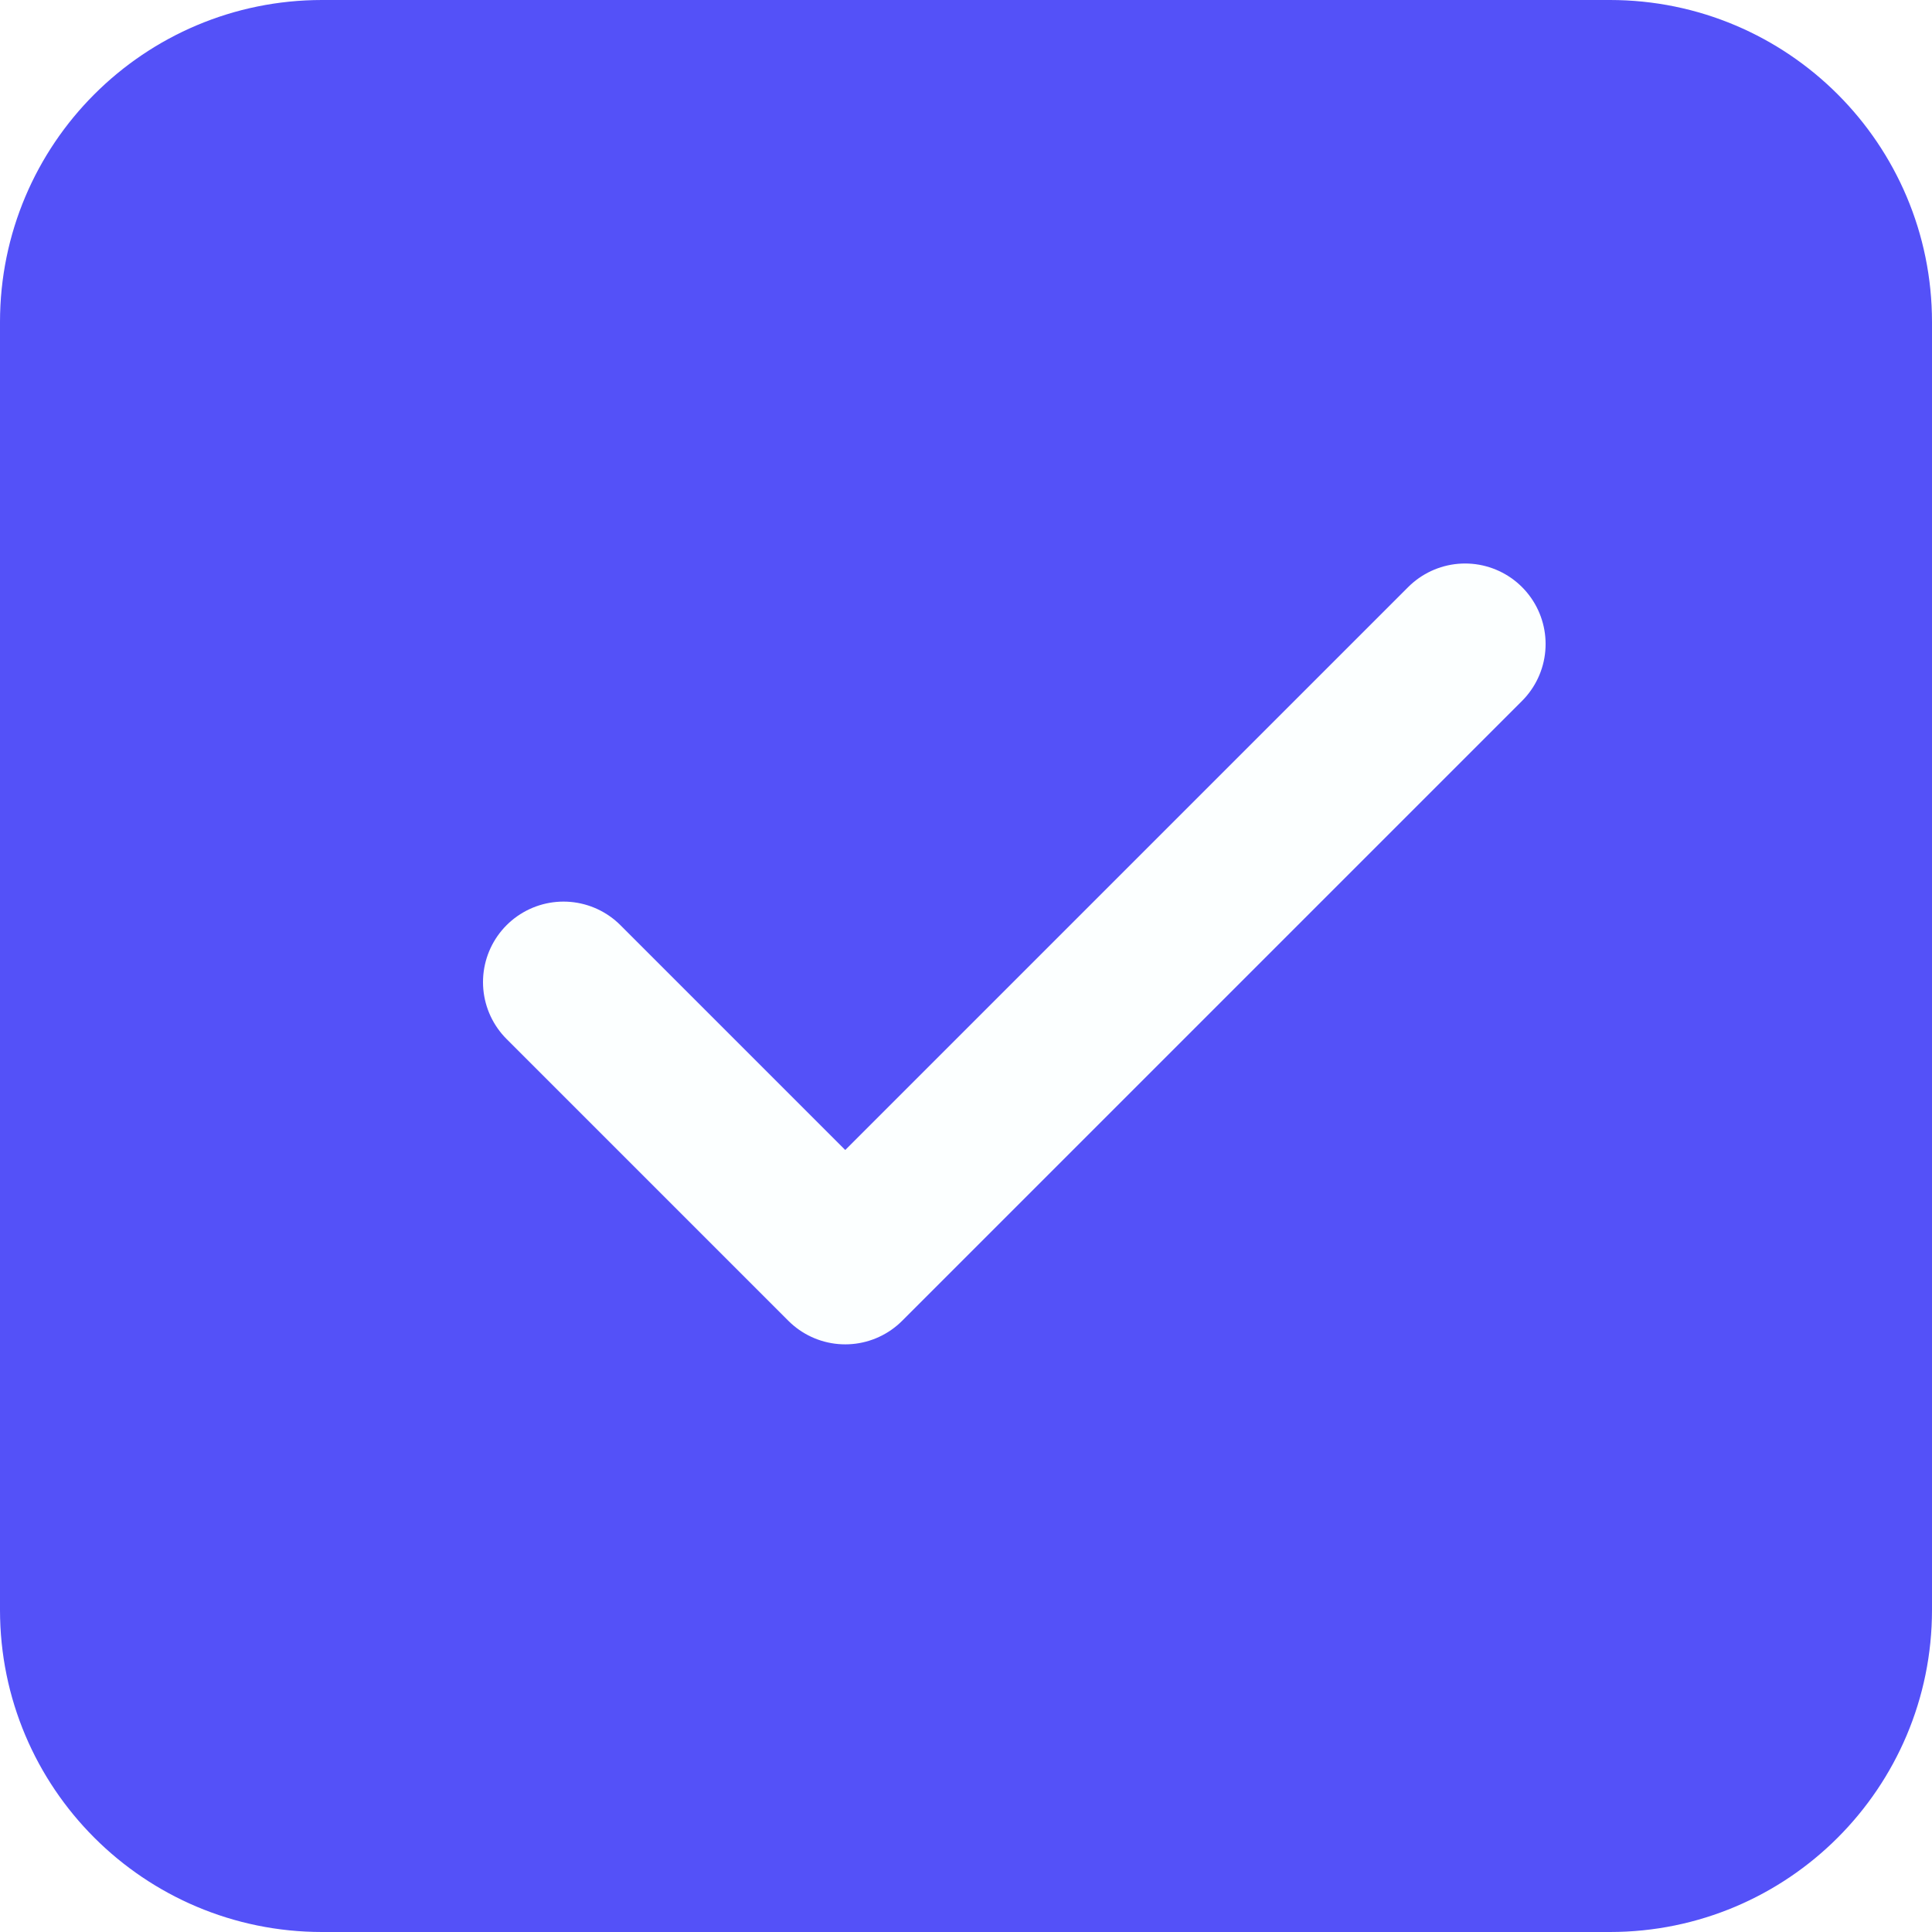
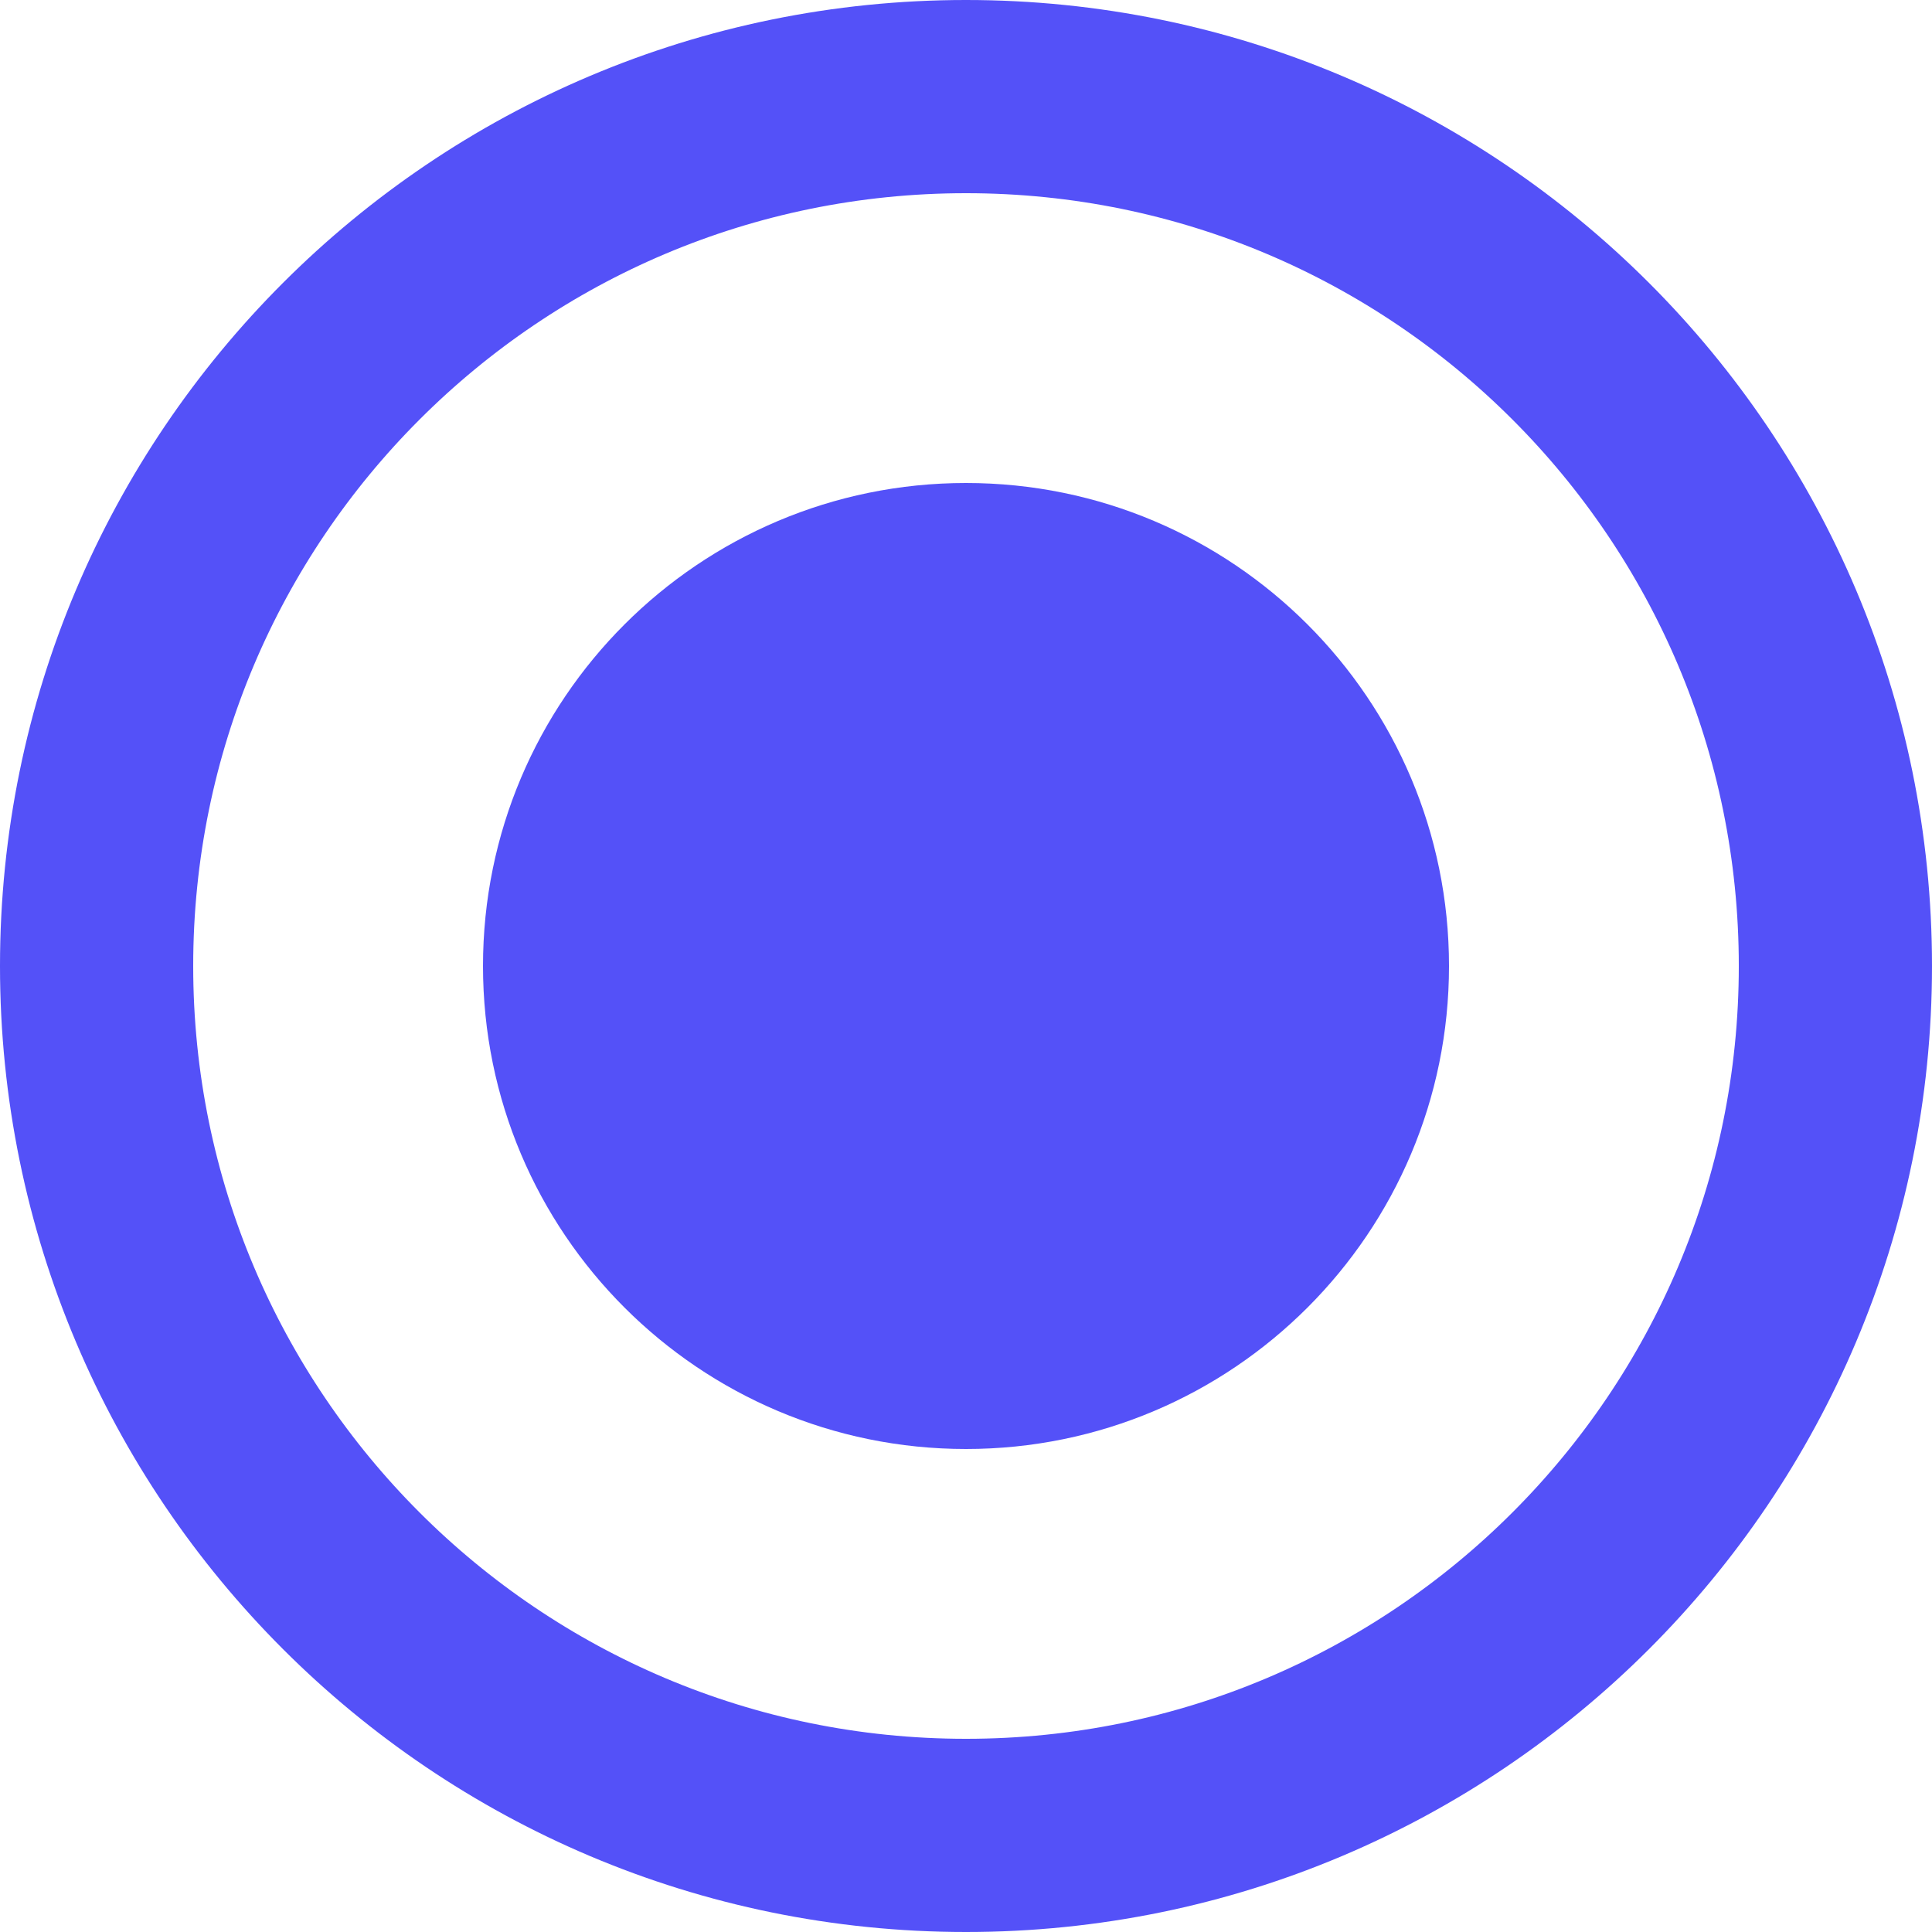
- <svg xmlns="http://www.w3.org/2000/svg" width="30" height="30" viewBox="0 0 24 24" fill="none">
-   <rect x="1" y="1" width="22" height="22" rx="3" fill="#5451F8" stroke="#5451F8" stroke-width="2" />
-   <path d="M18.2 8L10.5 15.7L7 12.2" stroke="#FCFFFF" stroke-width="2" stroke-linecap="round" stroke-linejoin="round" />
+ <svg xmlns="http://www.w3.org/2000/svg" width="20" height="20" viewBox="0 0 20 20" fill="none">
+   <rect x="1" y="1" width="18" height="18" rx="9" stroke="#5451F8" stroke-width="2" />
+   <rect x="5" y="5" width="10" height="10" rx="5" fill="#5451F8" />
</svg>
